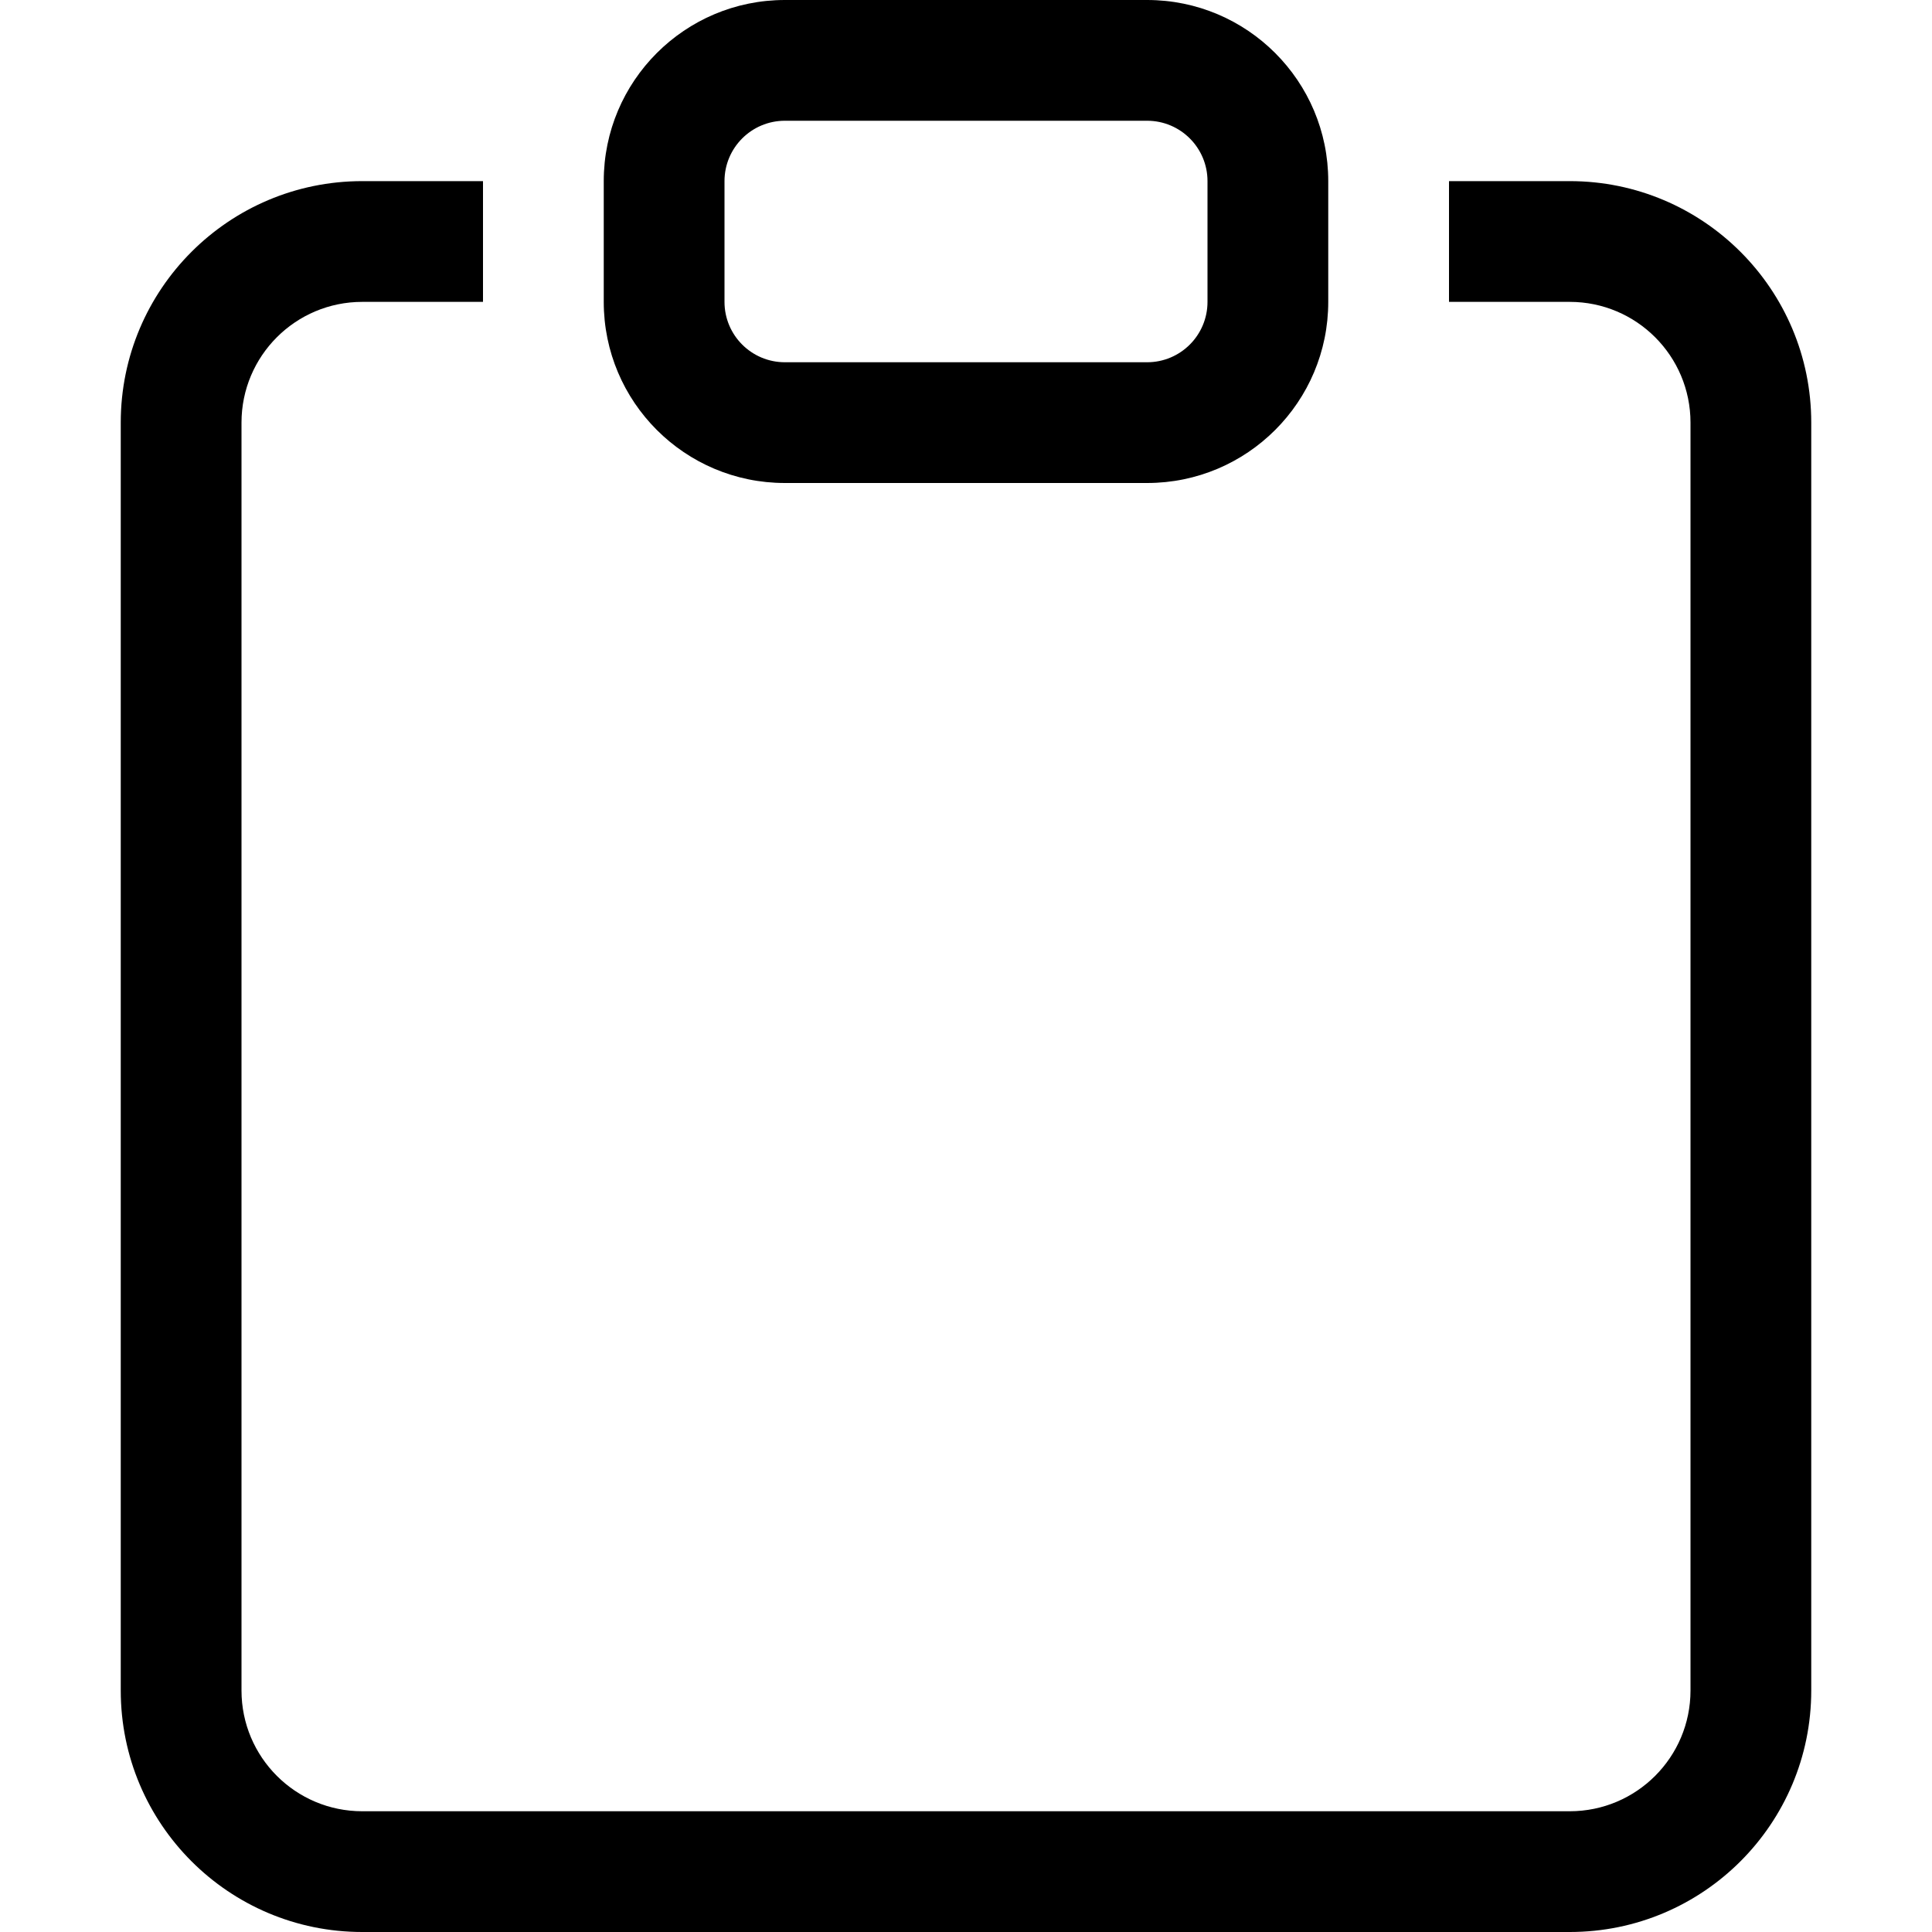
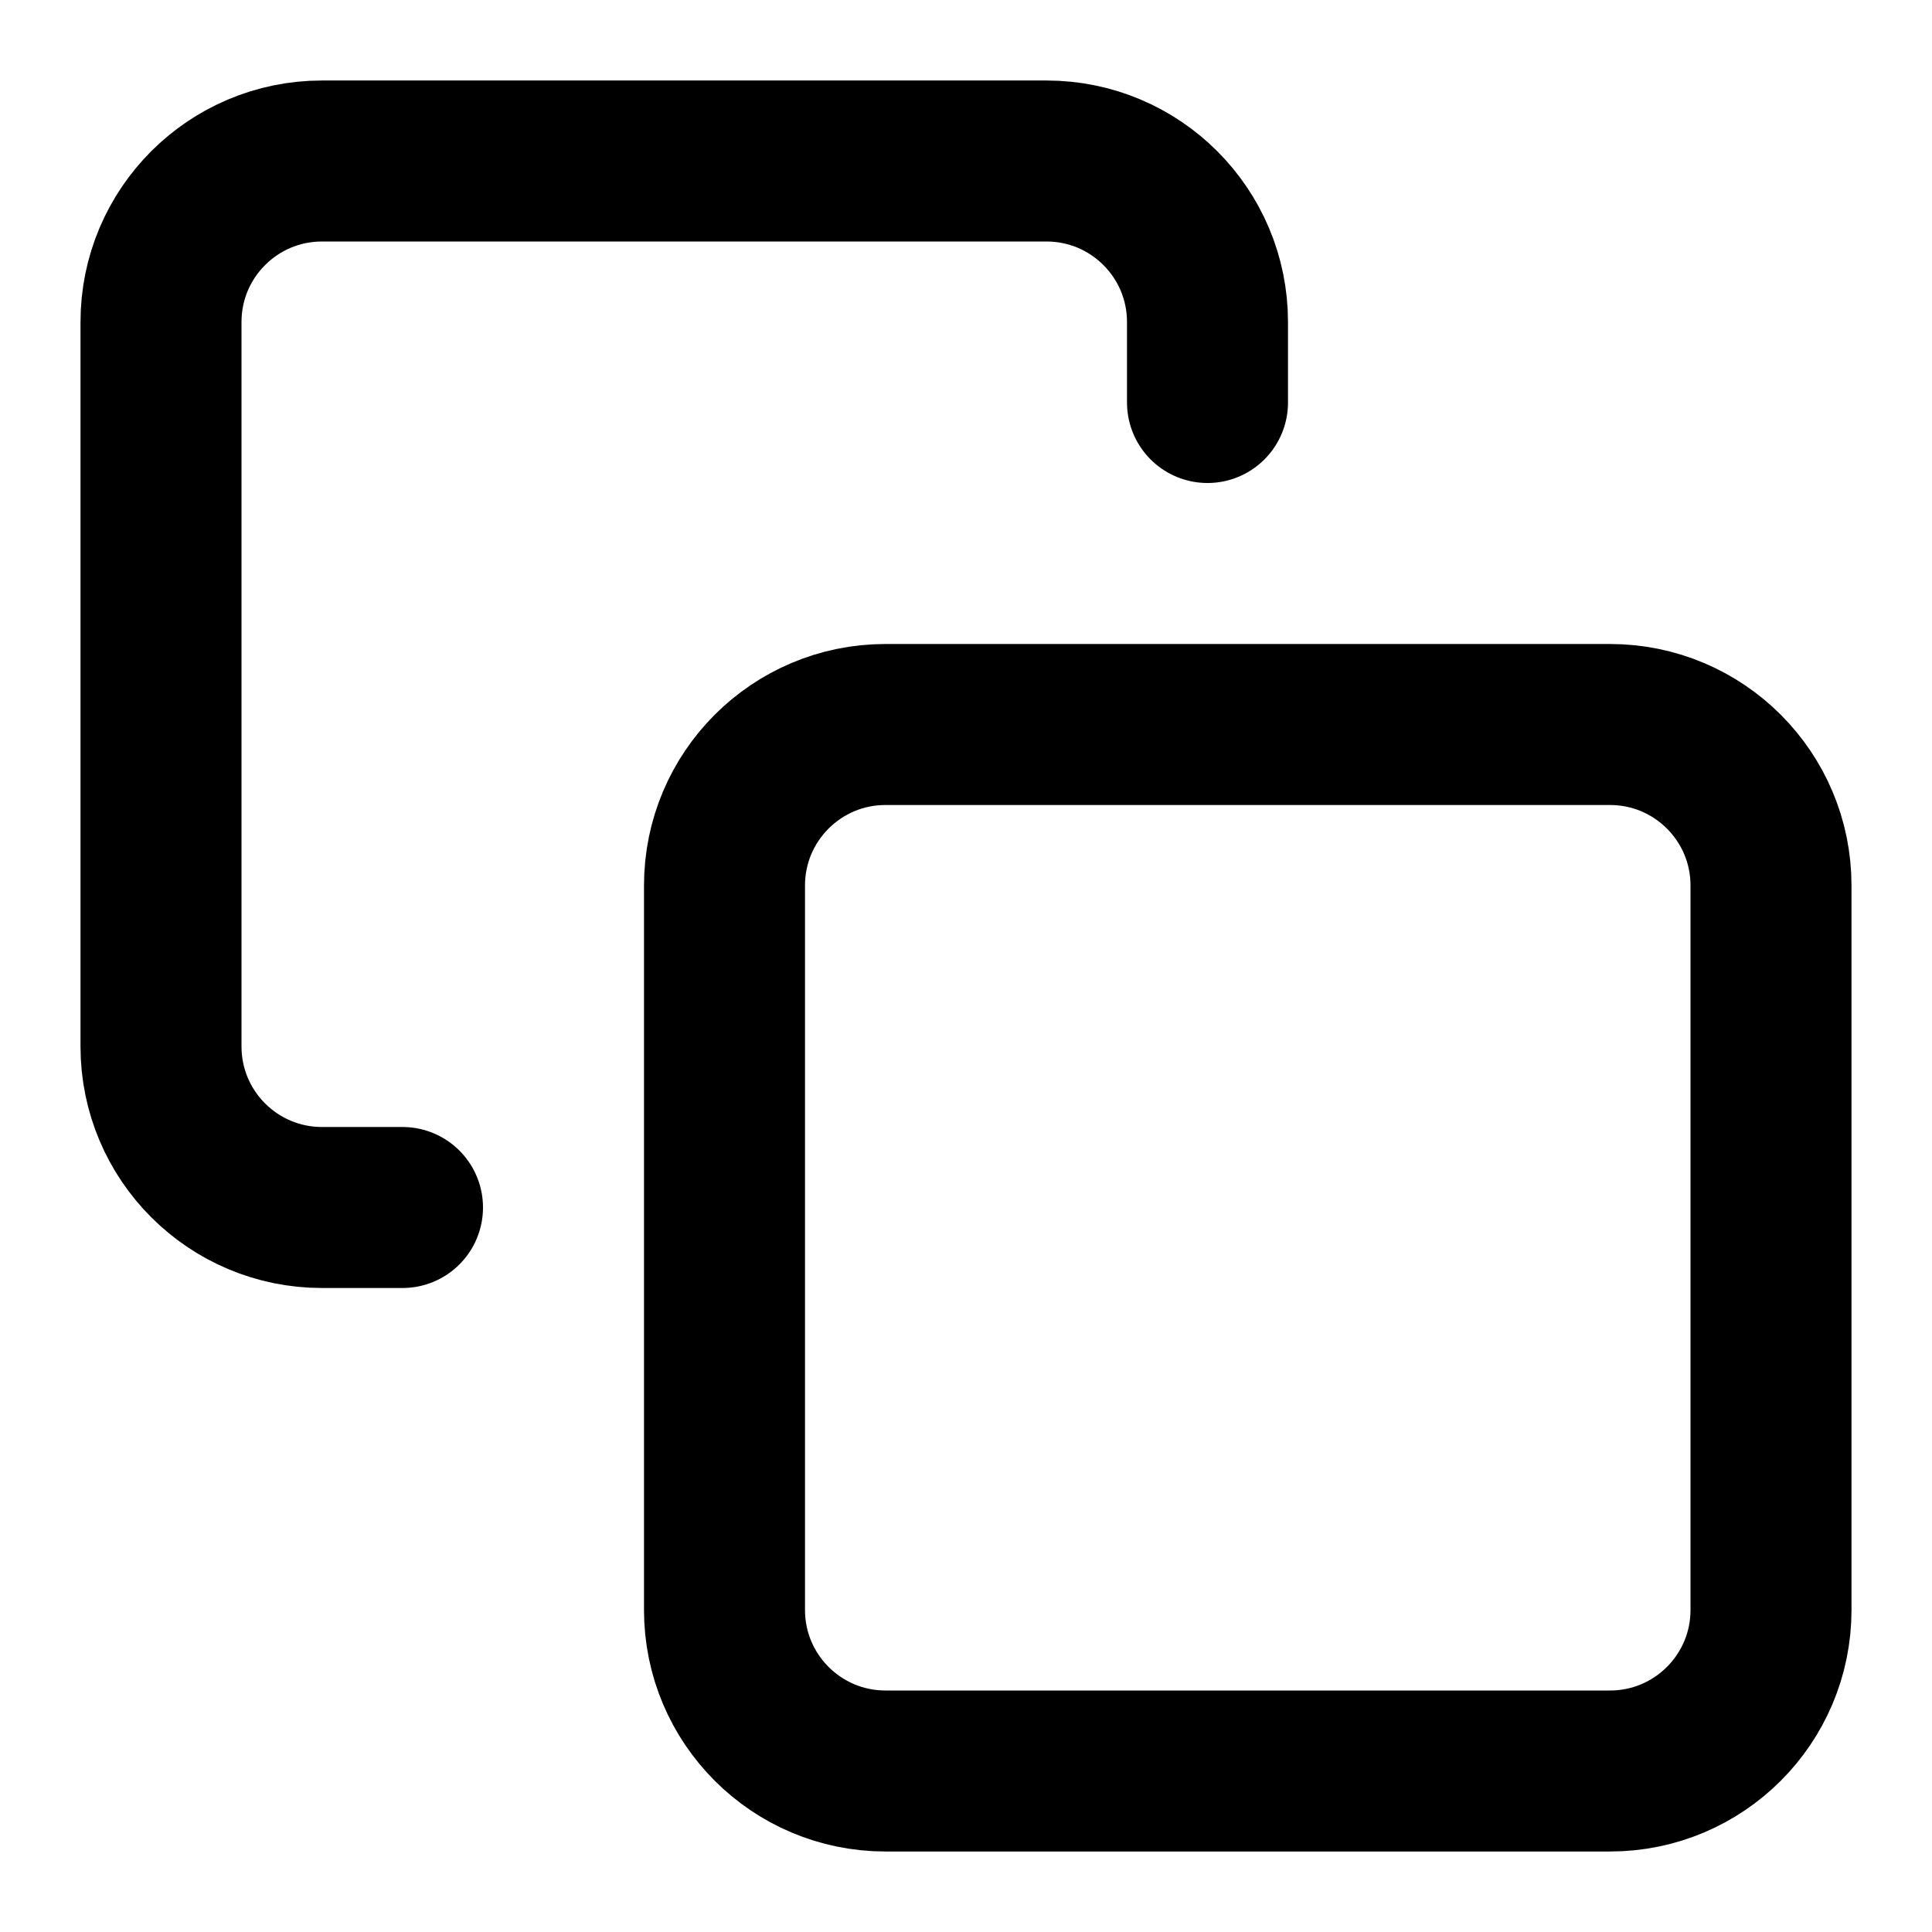
- <svg xmlns="http://www.w3.org/2000/svg" width="16" height="16" fill="currentColor" class="bi bi-clipboard" viewBox="0 0 16 16">
-   <path d="M4 1.5H3a2 2 0 0 0-2 2V14a2 2 0 0 0 2 2h10a2 2 0 0 0 2-2V3.5a2 2 0 0 0-2-2h-1v1h1a1 1 0 0 1 1 1V14a1 1 0 0 1-1 1H3a1 1 0 0 1-1-1V3.5a1 1 0 0 1 1-1h1v-1z" />
-   <path d="M9.5 1a.5.5 0 0 1 .5.5v1a.5.5 0 0 1-.5.5h-3a.5.5 0 0 1-.5-.5v-1a.5.5 0 0 1 .5-.5h3zm-3-1A1.5 1.5 0 0 0 5 1.5v1A1.5 1.5 0 0 0 6.5 4h3A1.5 1.5 0 0 0 11 2.5v-1A1.5 1.5 0 0 0 9.5 0h-3z" />
+ <svg xmlns="http://www.w3.org/2000/svg" width="24" height="24" viewBox="0 0 24 24" fill="none" stroke="currentColor" stroke-width="2" stroke-linecap="round" stroke-linejoin="round">
+   <rect x="9" y="9" width="13" height="13" rx="2" ry="2" />
+   <path d="M5 15H4a2 2 0 0 1-2-2V4a2 2 0 0 1 2-2h9a2 2 0 0 1 2 2v1" />
</svg>
